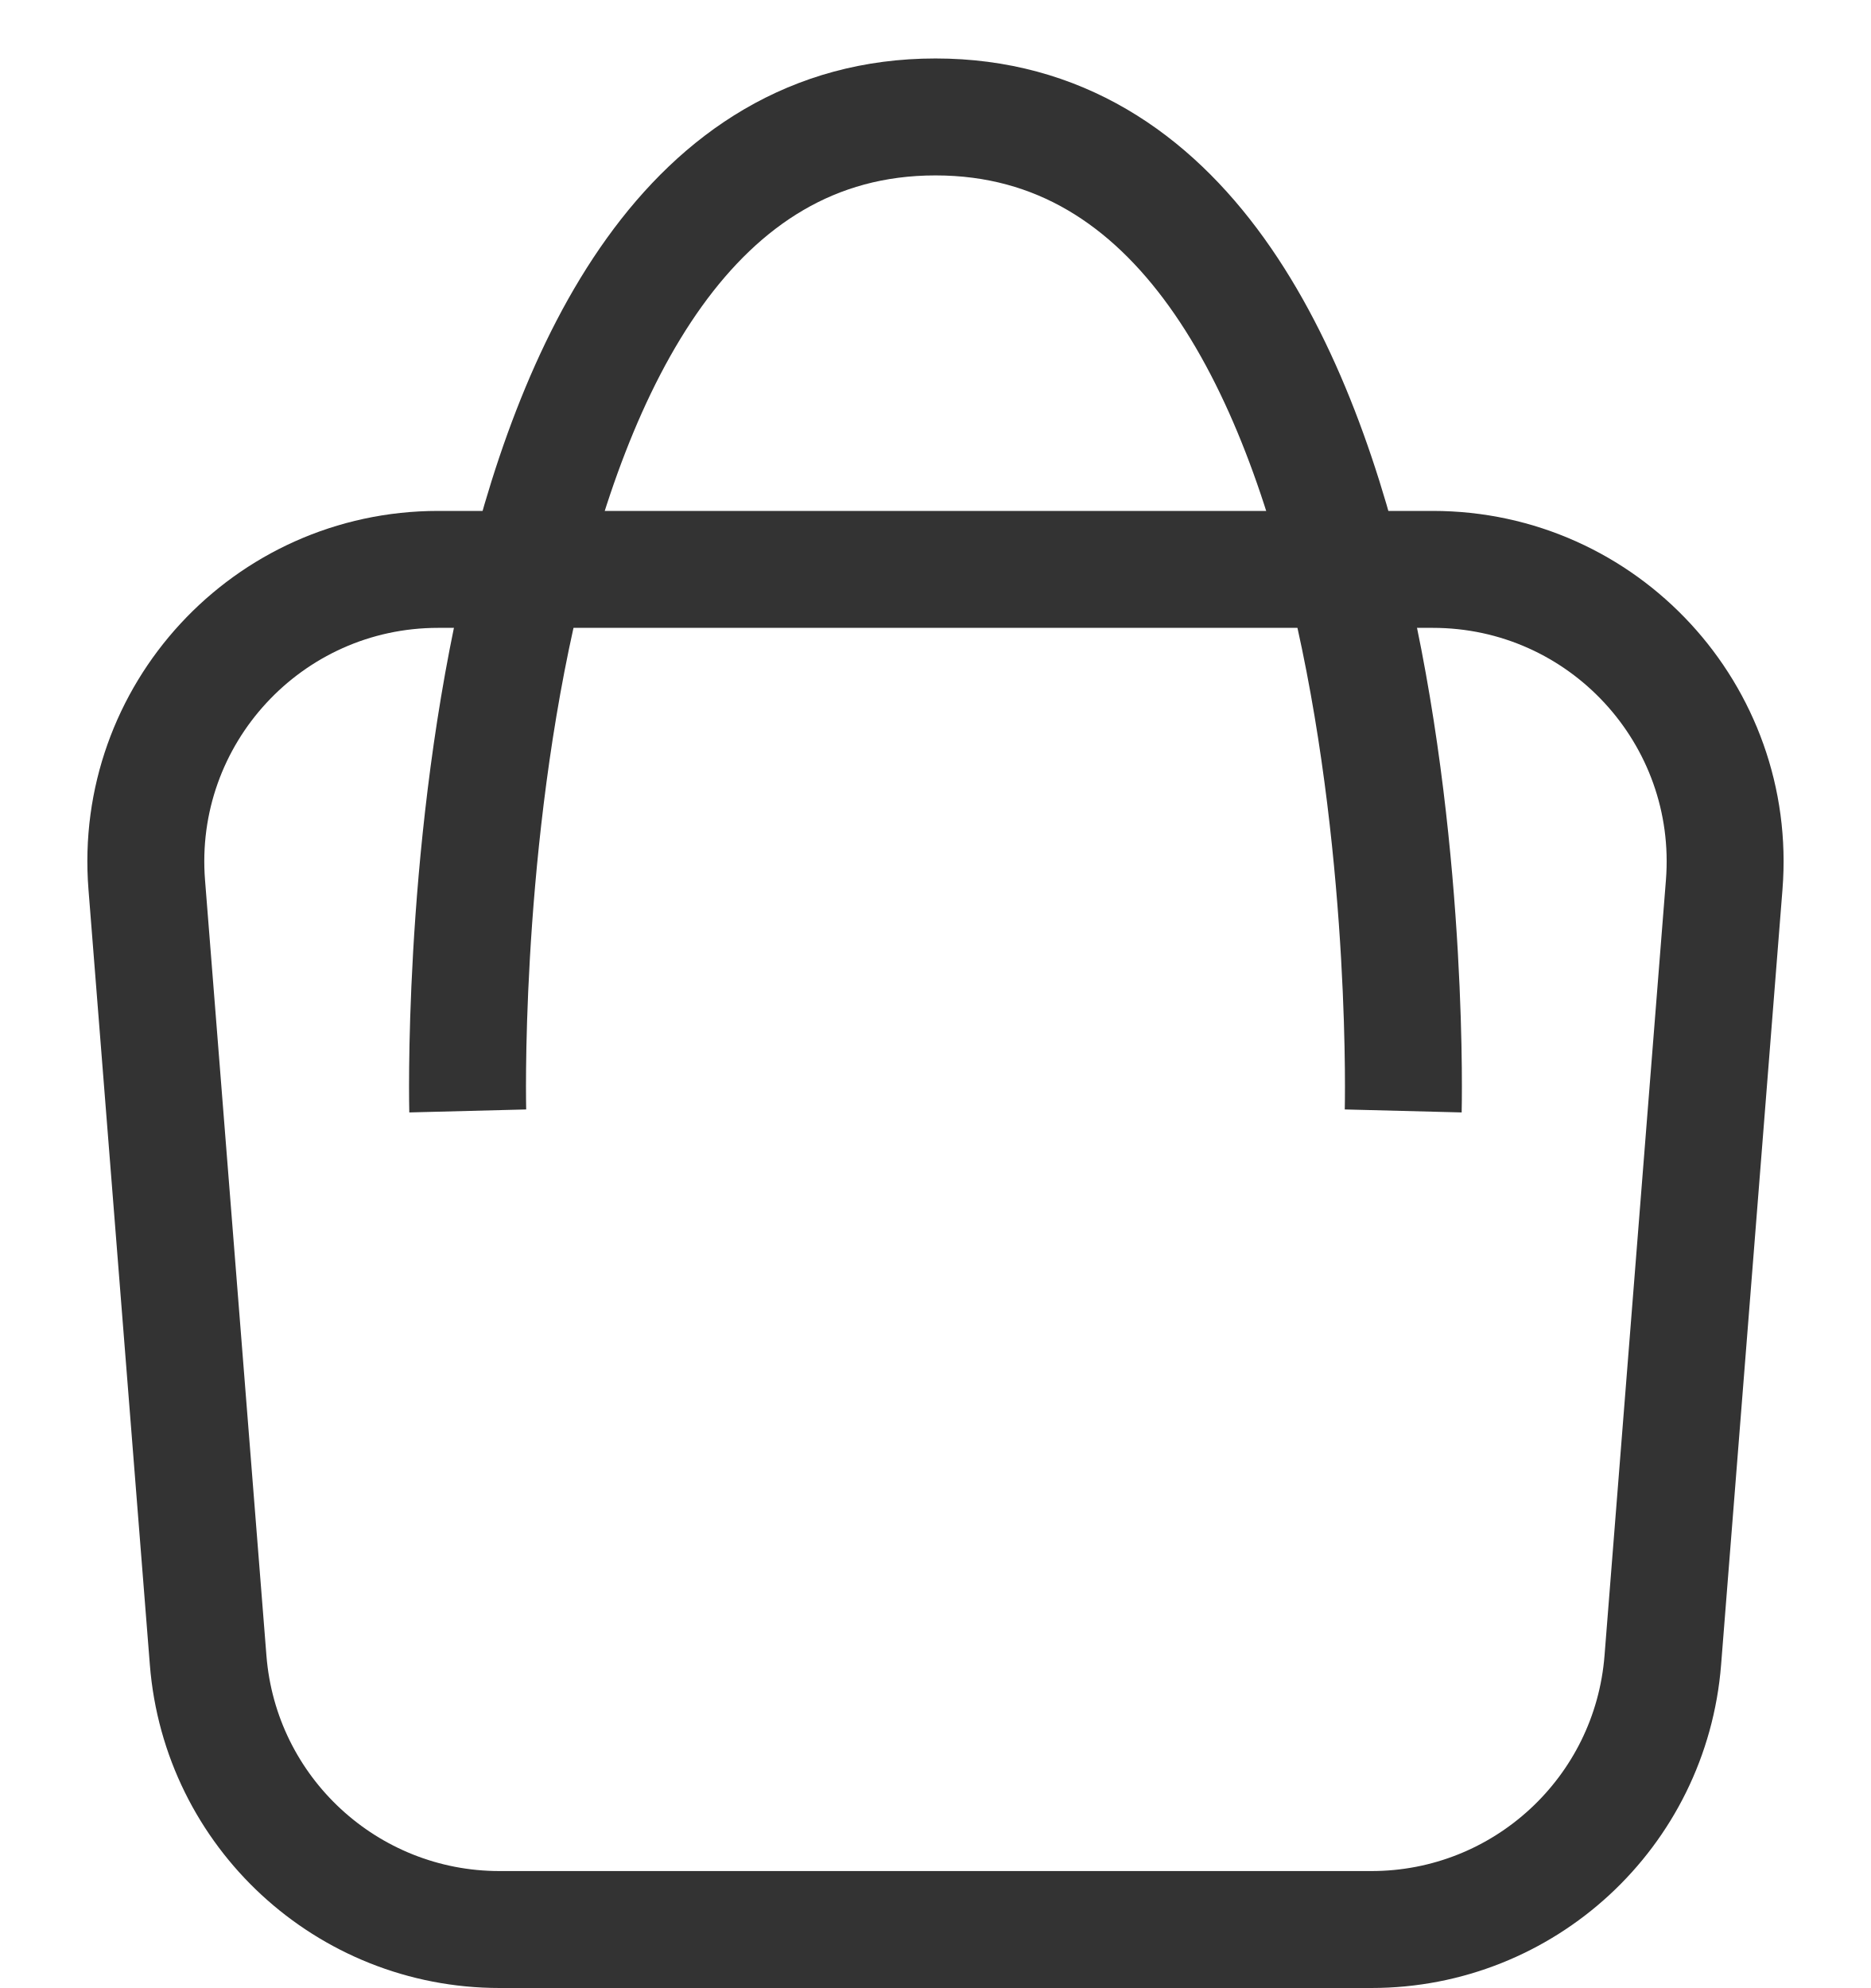
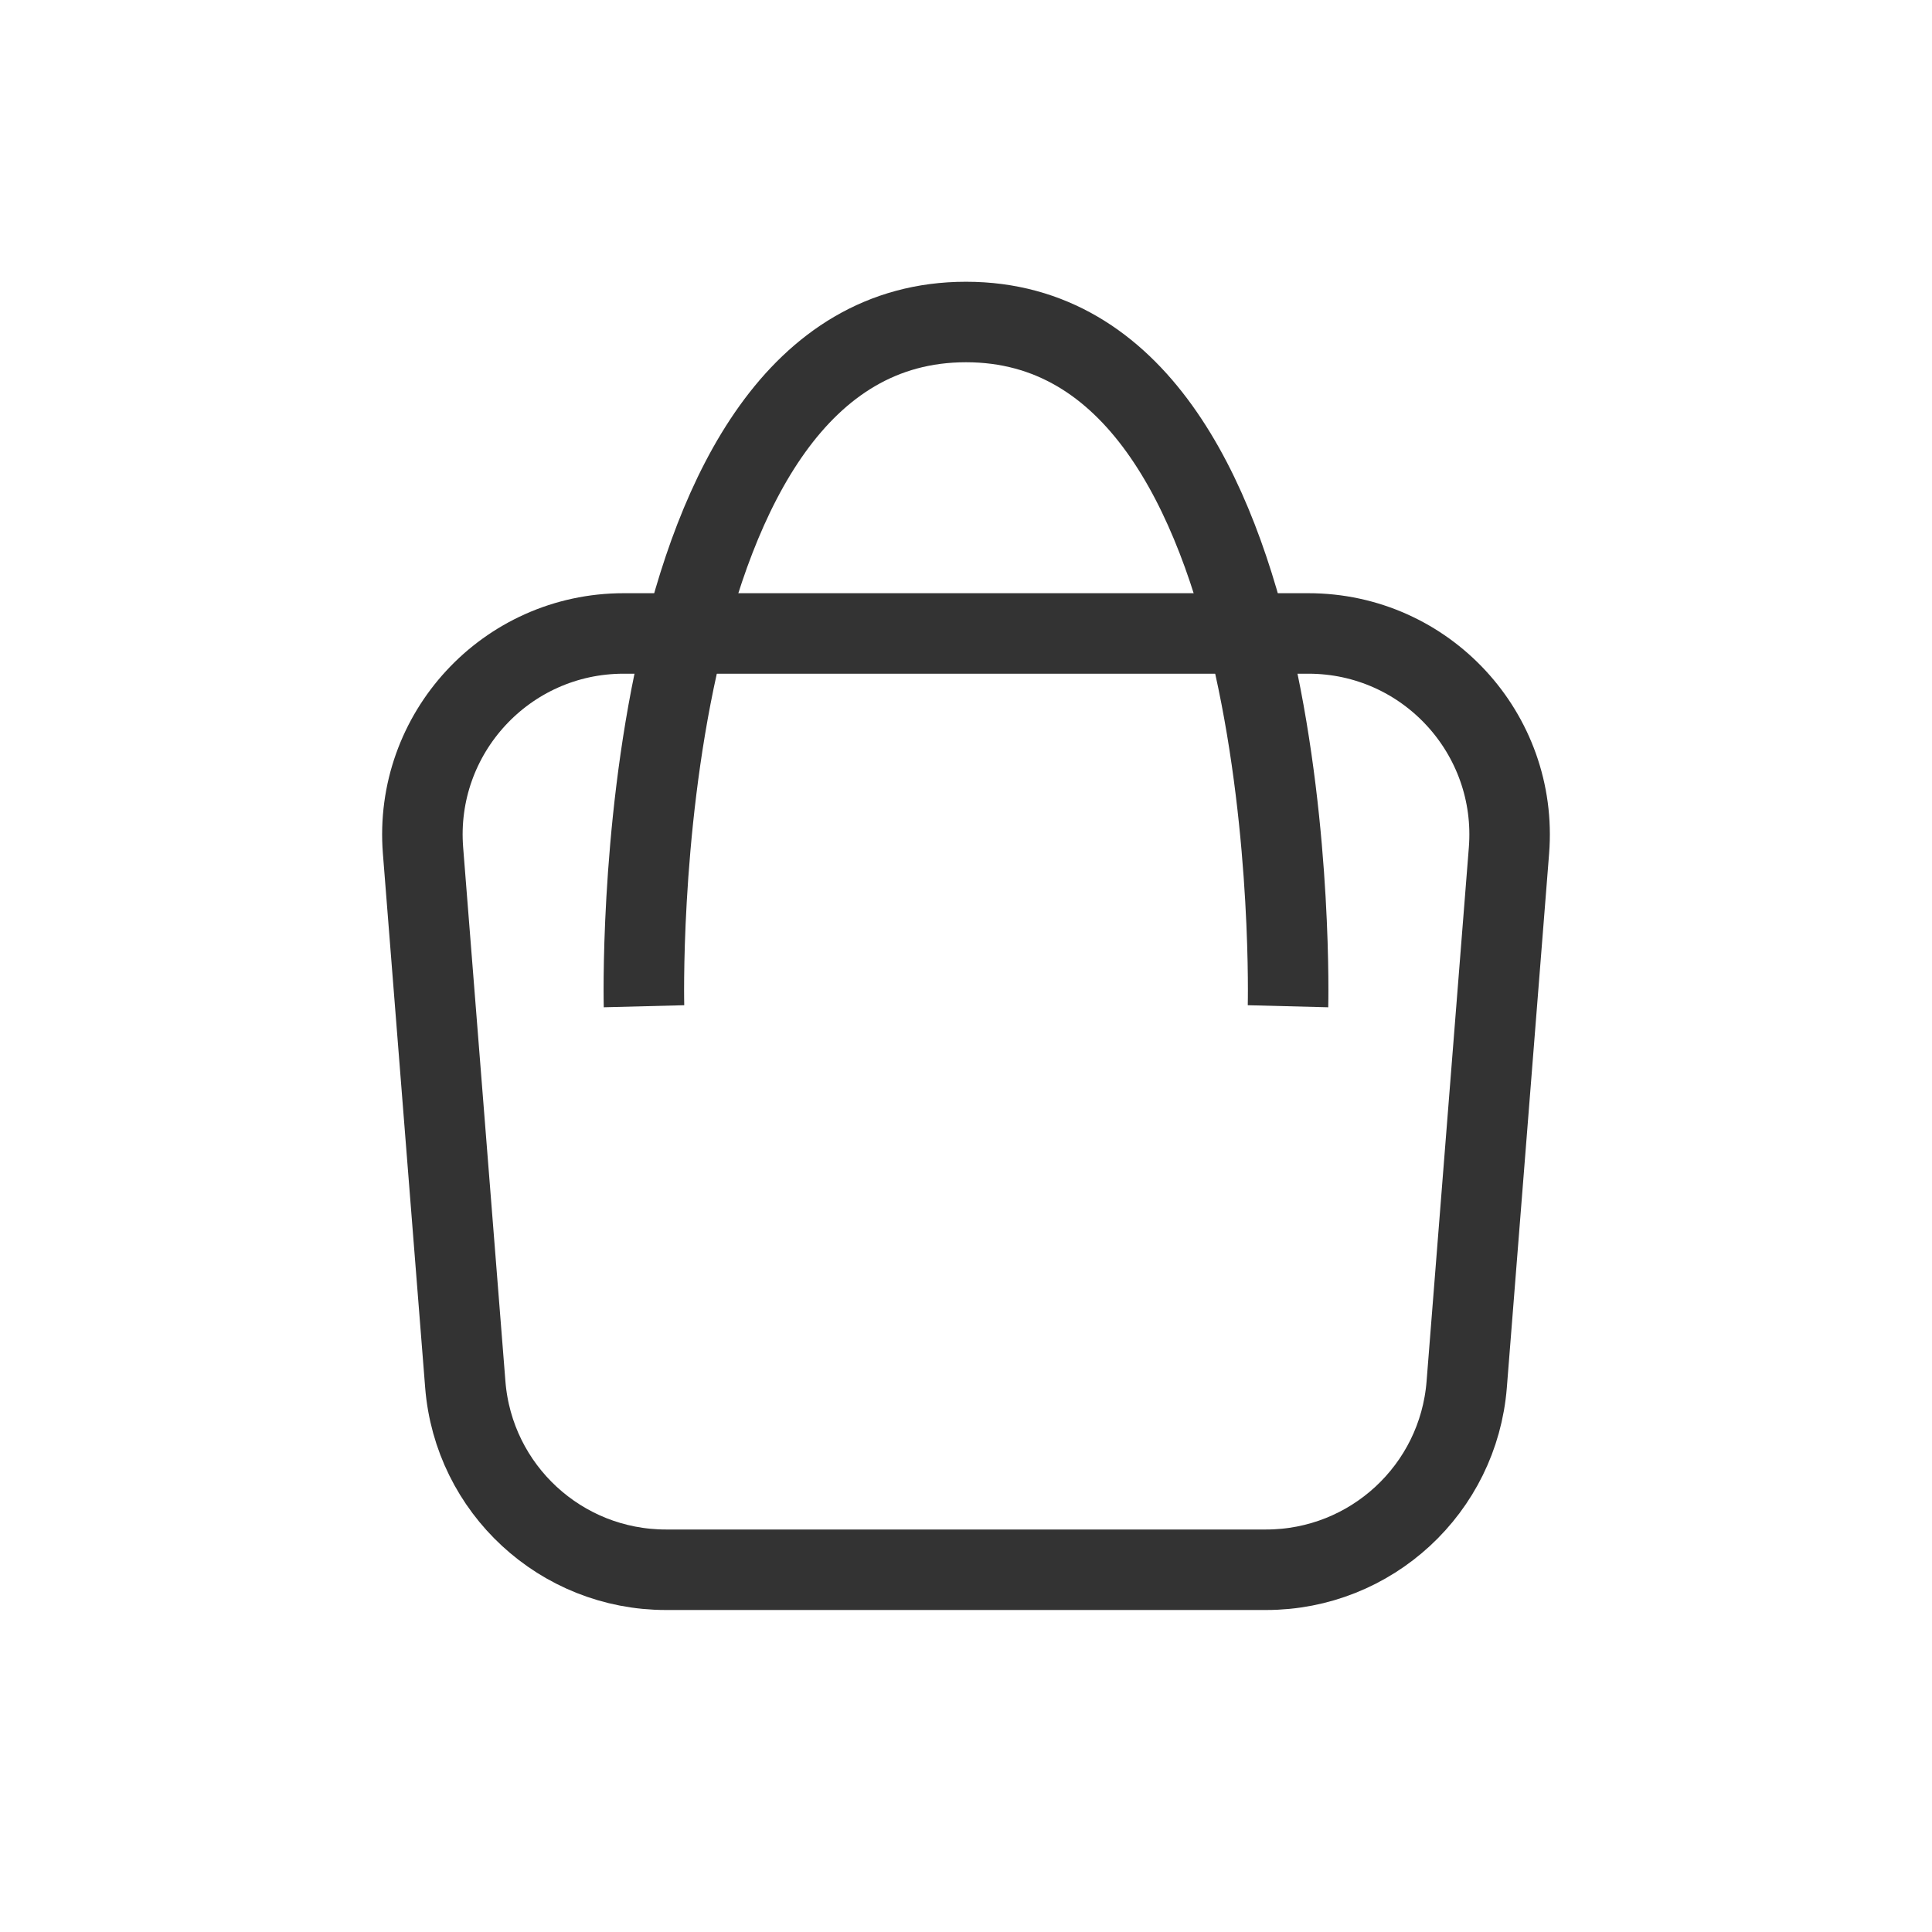
- <svg xmlns="http://www.w3.org/2000/svg" width="16" height="17" viewBox="0 0 16 17" fill="none">
-   <path d="M1.255 7.566C1.14 6.112 2.288 4.869 3.747 4.869H12.253C13.712 4.869 14.86 6.112 14.745 7.566L14.22 14.197C14.117 15.498 13.032 16.5 11.728 16.5H4.272C2.968 16.5 1.883 15.498 1.78 14.197L1.255 7.566Z" stroke="#333333" />
-   <path d="M4 9.5C4 9.5 3.783 1 8 1C12.217 1 12 9.5 12 9.5" stroke="#333333" />
+ <svg xmlns="http://www.w3.org/2000/svg" width="24" height="24" viewBox="0 0 24 24" fill="none">
+   <path d="M5.255 10.566C5.14 9.112 6.288 7.869 7.747 7.869H16.253C17.712 7.869 18.86 9.112 18.745 10.566L18.22 17.198C18.117 18.498 17.032 19.5 15.728 19.5H8.272C6.968 19.5 5.883 18.498 5.78 17.198L5.255 10.566Z" stroke="#333333" />
+   <path d="M8 12.5C8 12.5 7.783 4 12 4C16.217 4 16 12.5 16 12.5" stroke="#333333" />
</svg>
